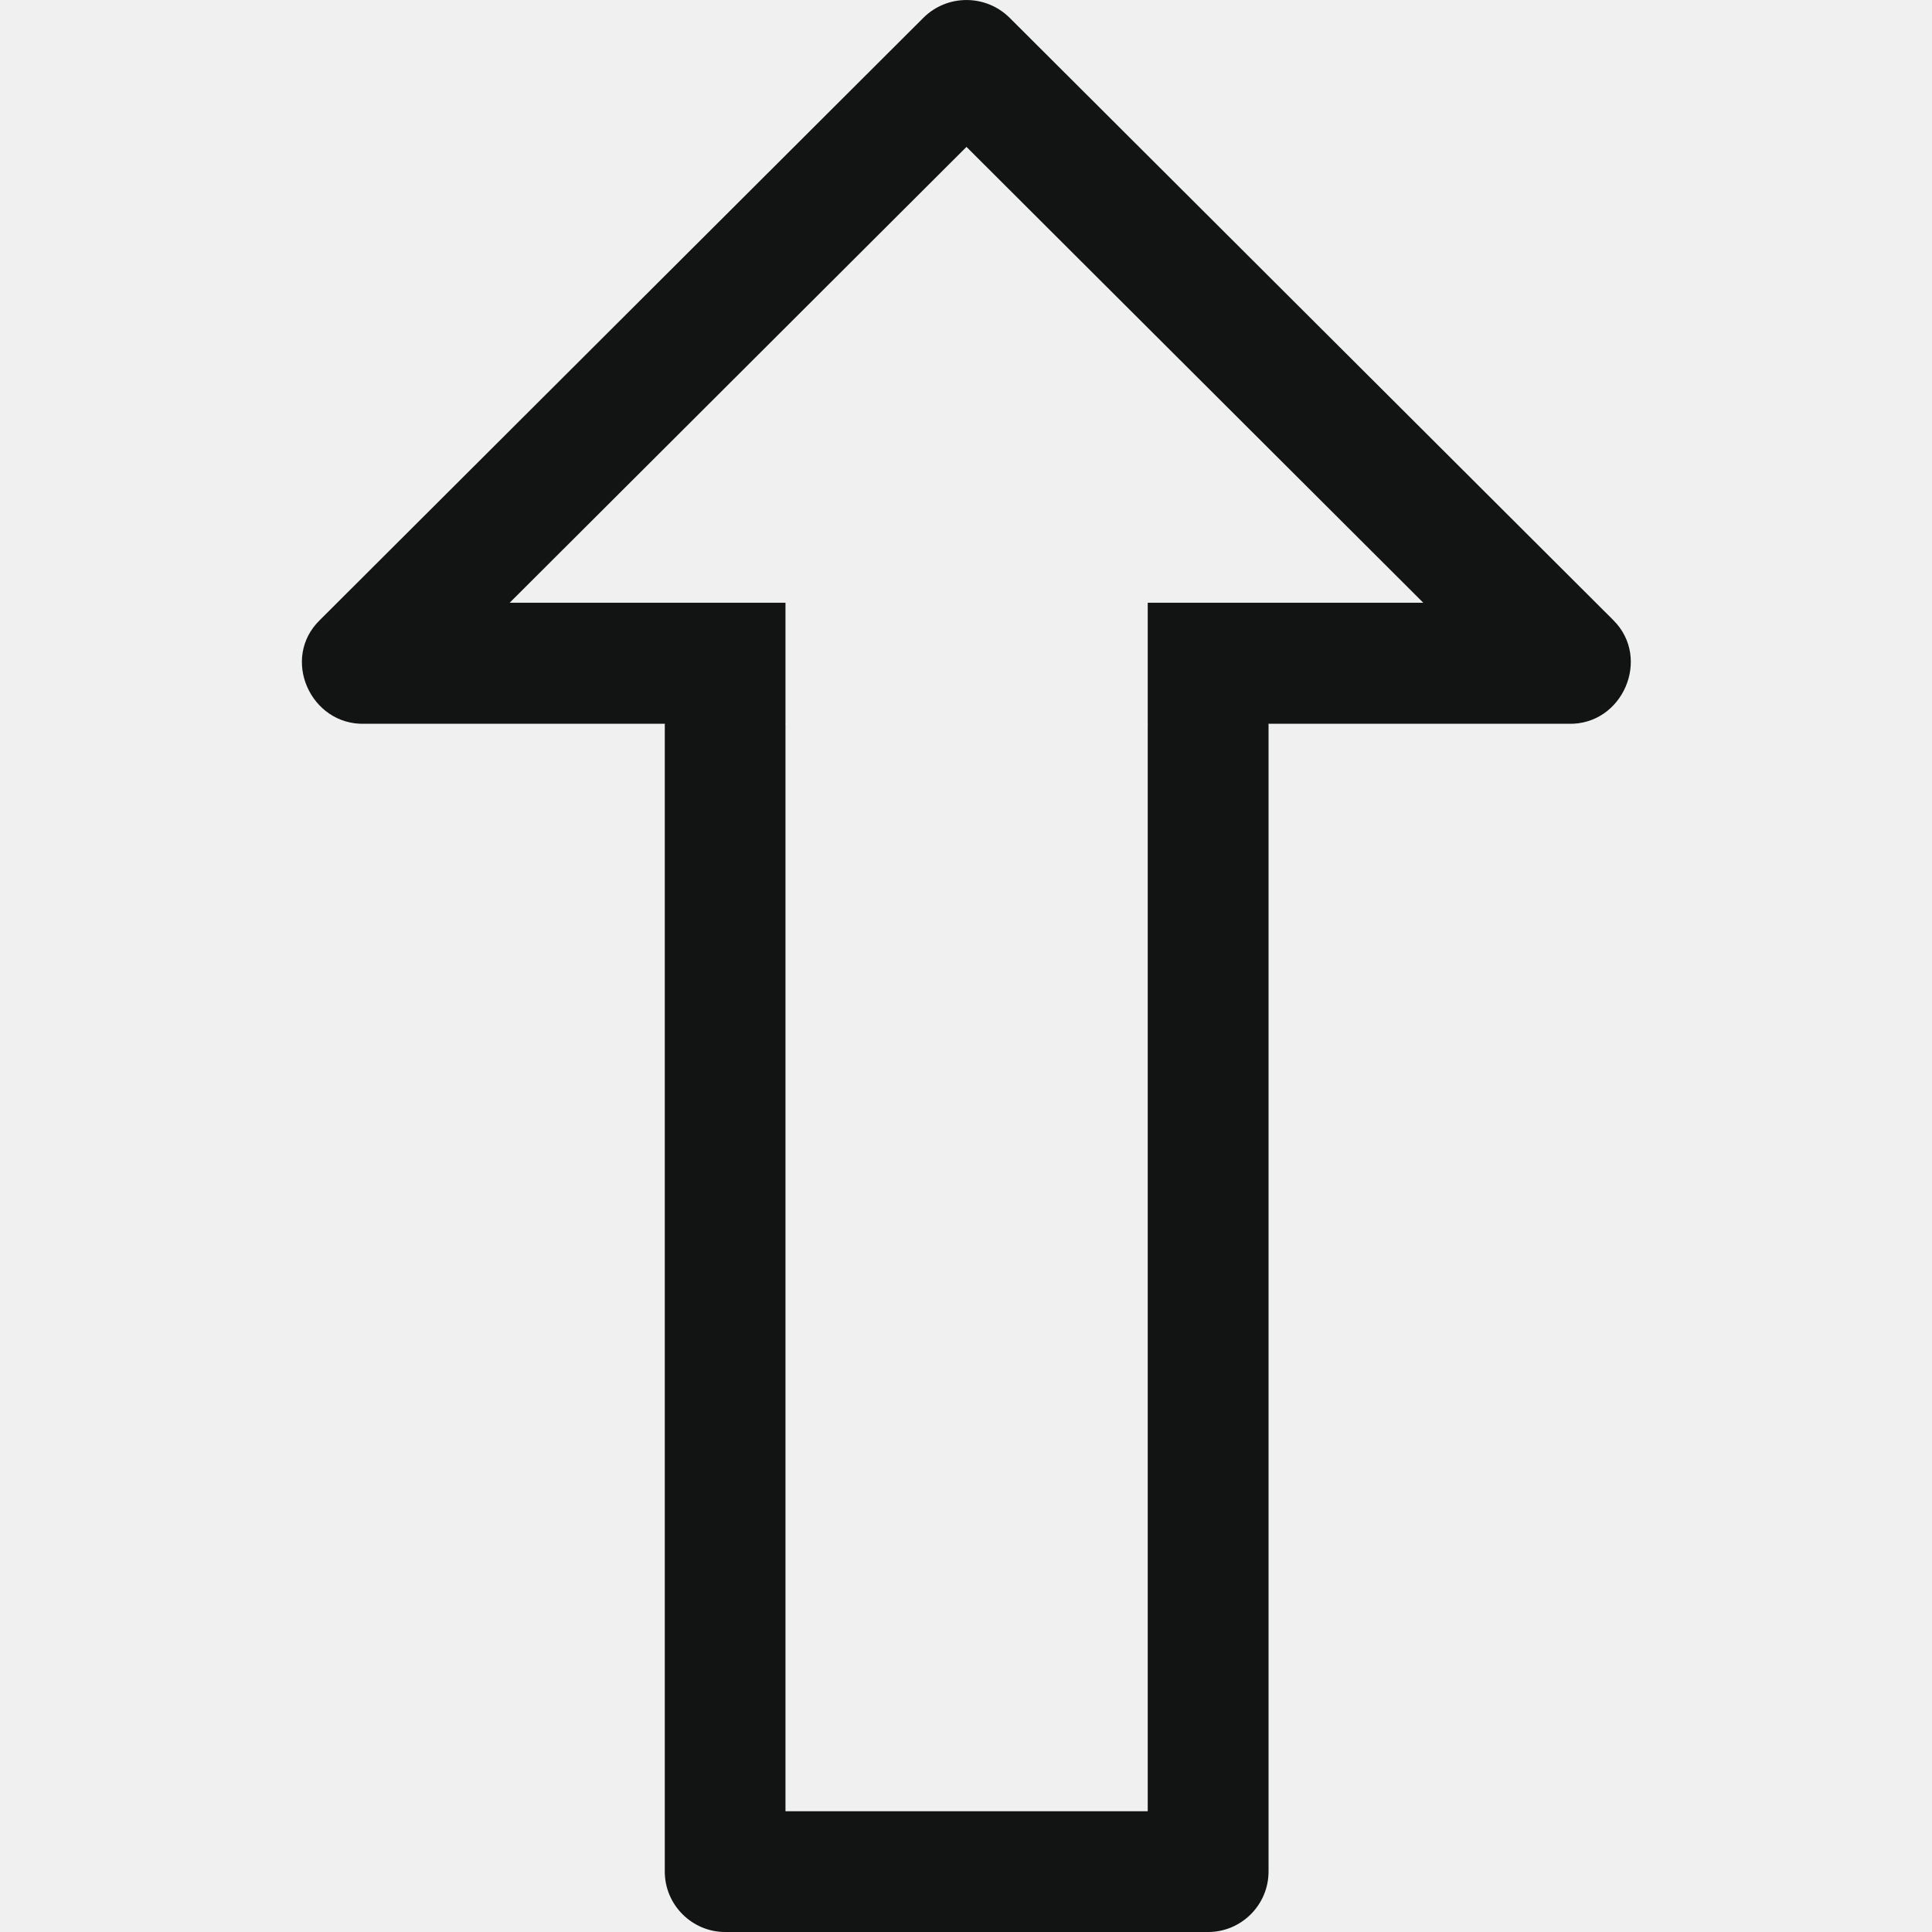
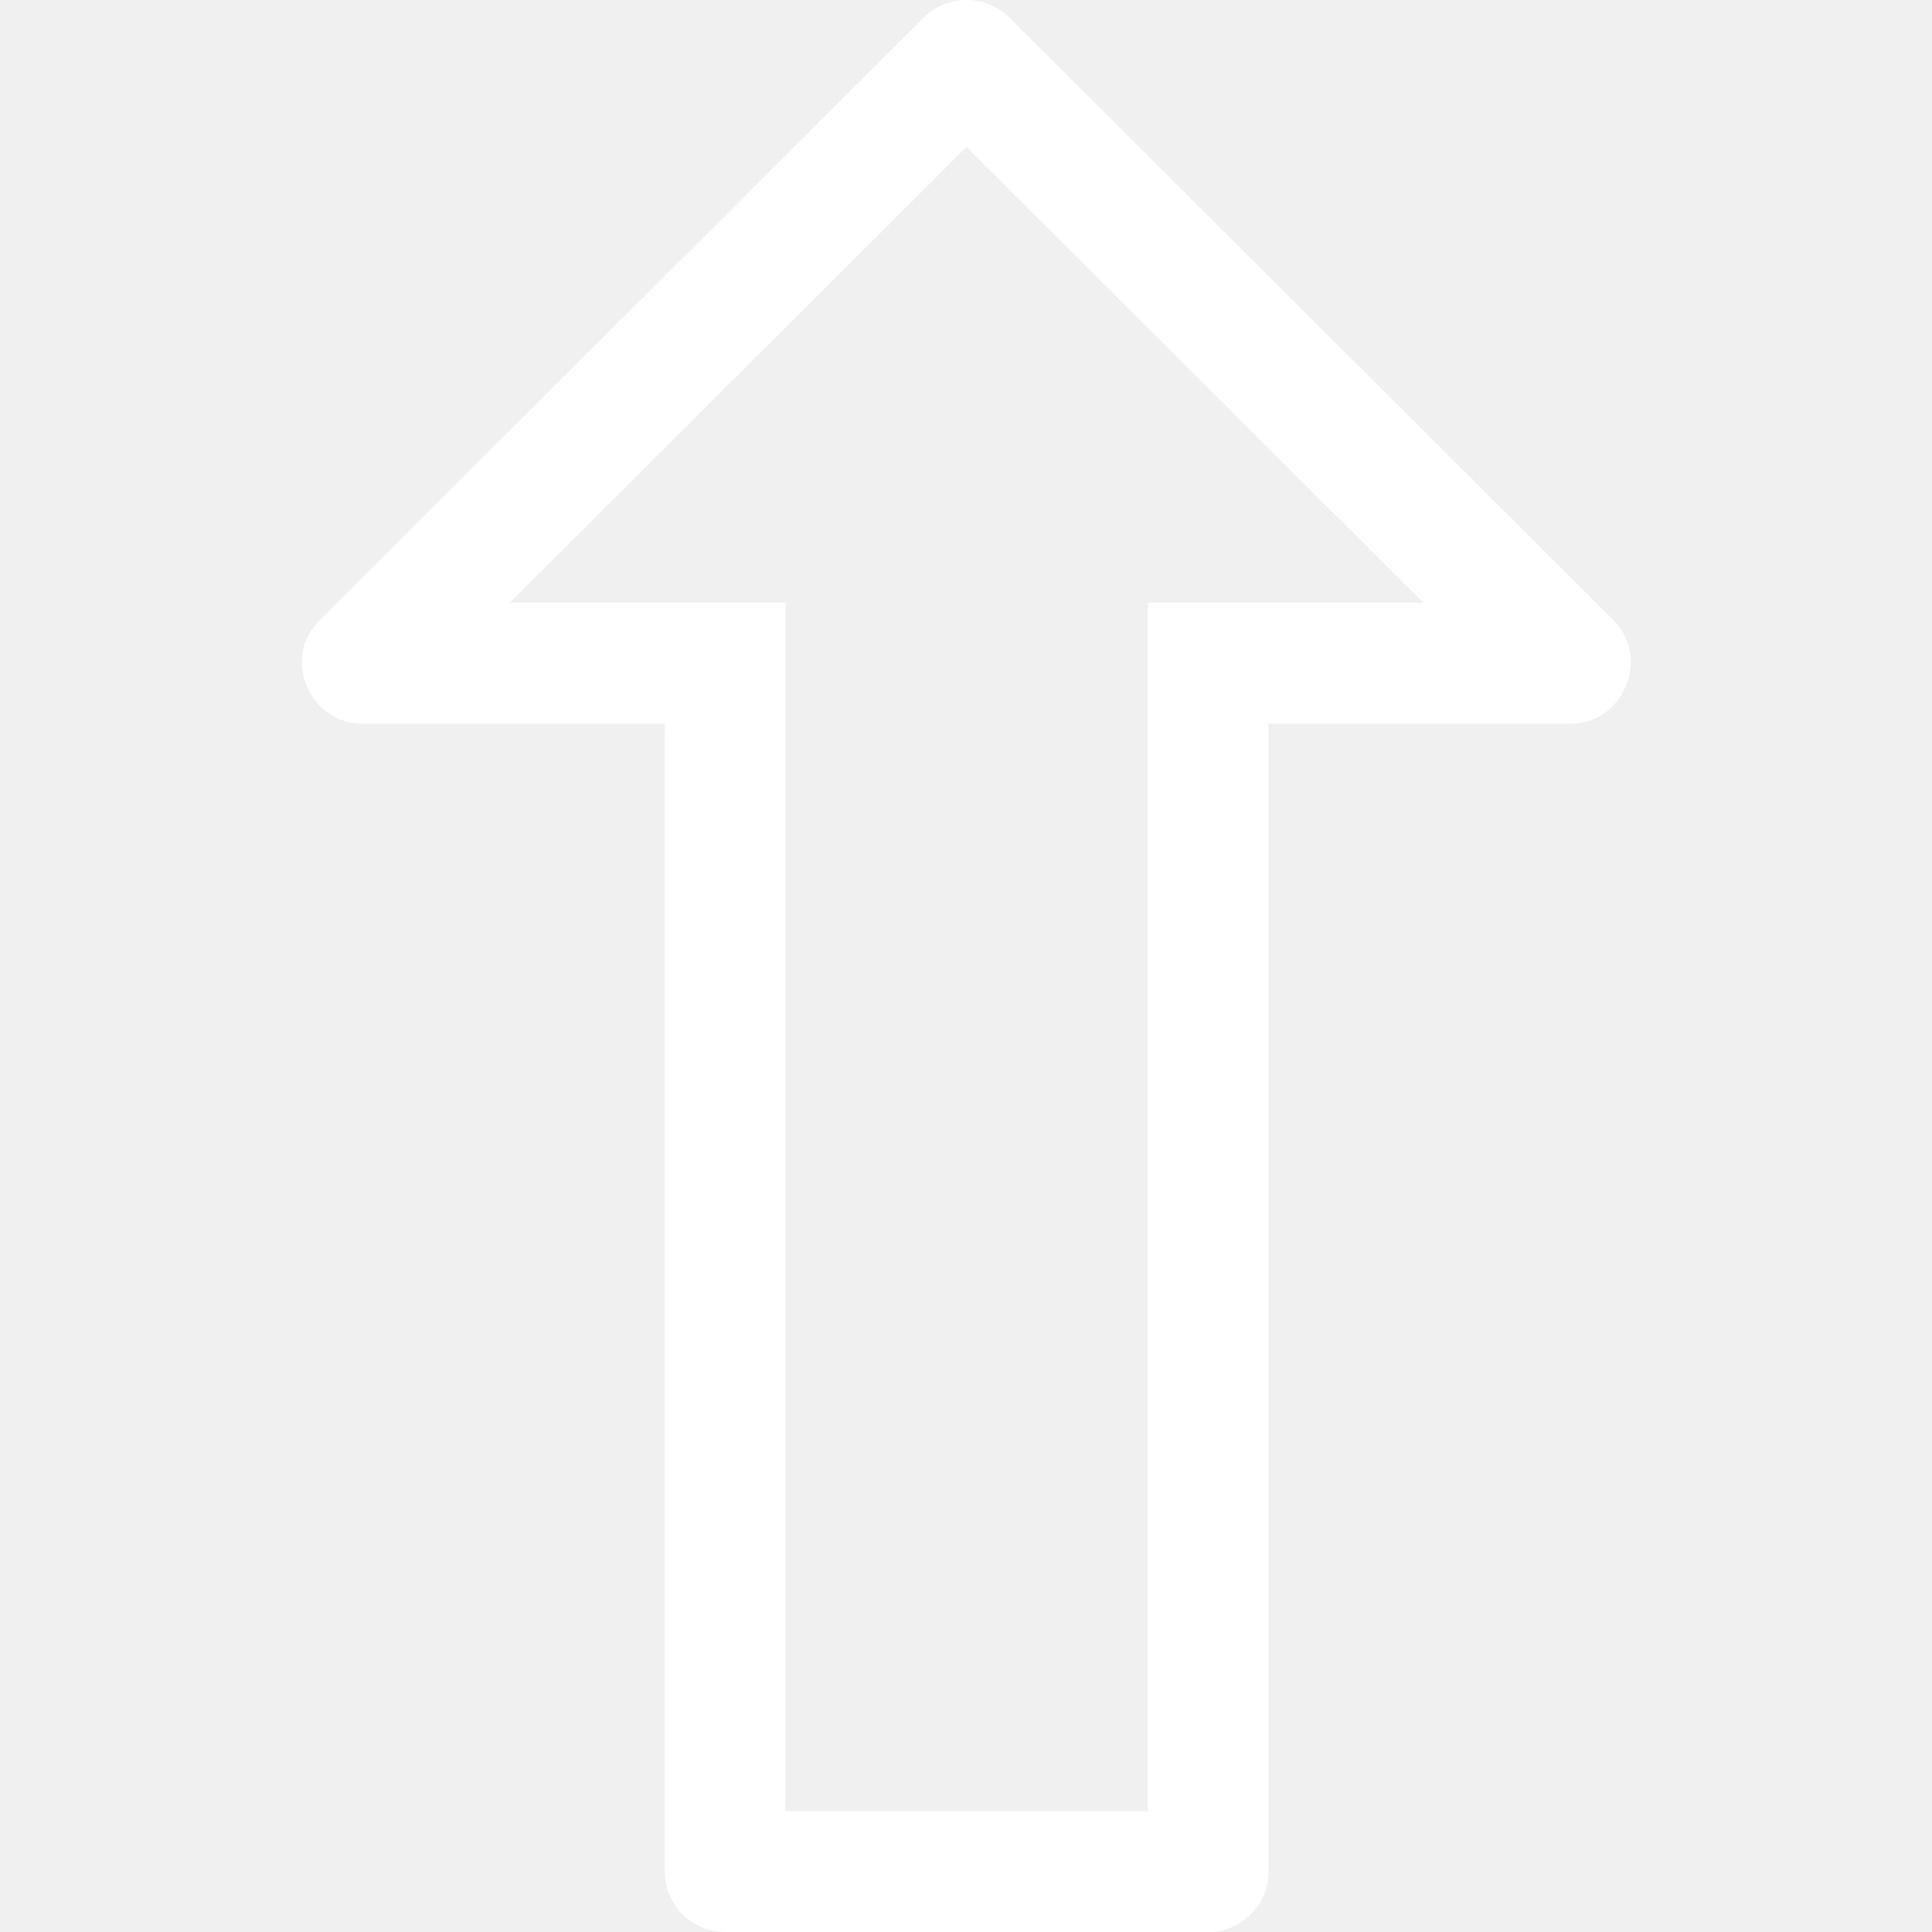
<svg xmlns="http://www.w3.org/2000/svg" enable-background="new 0 0 32 32" id="Слой_1" version="1.1" viewBox="0 0 32 32" xml:space="preserve">
-   <path clip-rule="evenodd" d="M15.294,0.295L15.294,0.295L15.294,0.295  l-9.991,9.97c-0.66,0.634-0.162,1.748,0.734,1.723h4.976c0,0.004-0.002,0.008-0.002,0.012v19c0,0.55,0.45,1,1,1h8c0.55,0,1-0.45,1-1  V12c0-0.004-0.002-0.008-0.002-0.012h4.972c0.892,0.024,1.376-1.082,0.742-1.715l-9.999-9.977  C16.328-0.098,15.688-0.098,15.294,0.295z M23.574,9.983H19.01V10v1v0.988h0.002c0,0.004-0.002,0.008-0.002,0.012v1v17h-6V13v-1  c0-0.004-0.002-0.008-0.002-0.012h0.002V11v-1V9.983H8.442l7.566-7.55L23.574,9.983z" fill="#121313" fill-rule="evenodd" id="Arrow_Up" />
+   <path clip-rule="evenodd" d="M15.294,0.295L15.294,0.295L15.294,0.295  l-9.991,9.97c-0.66,0.634-0.162,1.748,0.734,1.723h4.976c0,0.004-0.002,0.008-0.002,0.012v19c0,0.55,0.45,1,1,1h8c0.55,0,1-0.45,1-1  V12c0-0.004-0.002-0.008-0.002-0.012h4.972c0.892,0.024,1.376-1.082,0.742-1.715l-9.999-9.977  C16.328-0.098,15.688-0.098,15.294,0.295z M23.574,9.983H19.01V10v1v0.988h0.002c0,0.004-0.002,0.008-0.002,0.012v1v17h-6V13v-1  c0-0.004-0.002-0.008-0.002-0.012h0.002V11v-1V9.983H8.442l7.566-7.55L23.574,9.983z" fill="#fff" fill-rule="evenodd" id="Arrow_Up" />
  <g />
  <g />
  <g />
  <g />
  <g />
  <g />
</svg>
